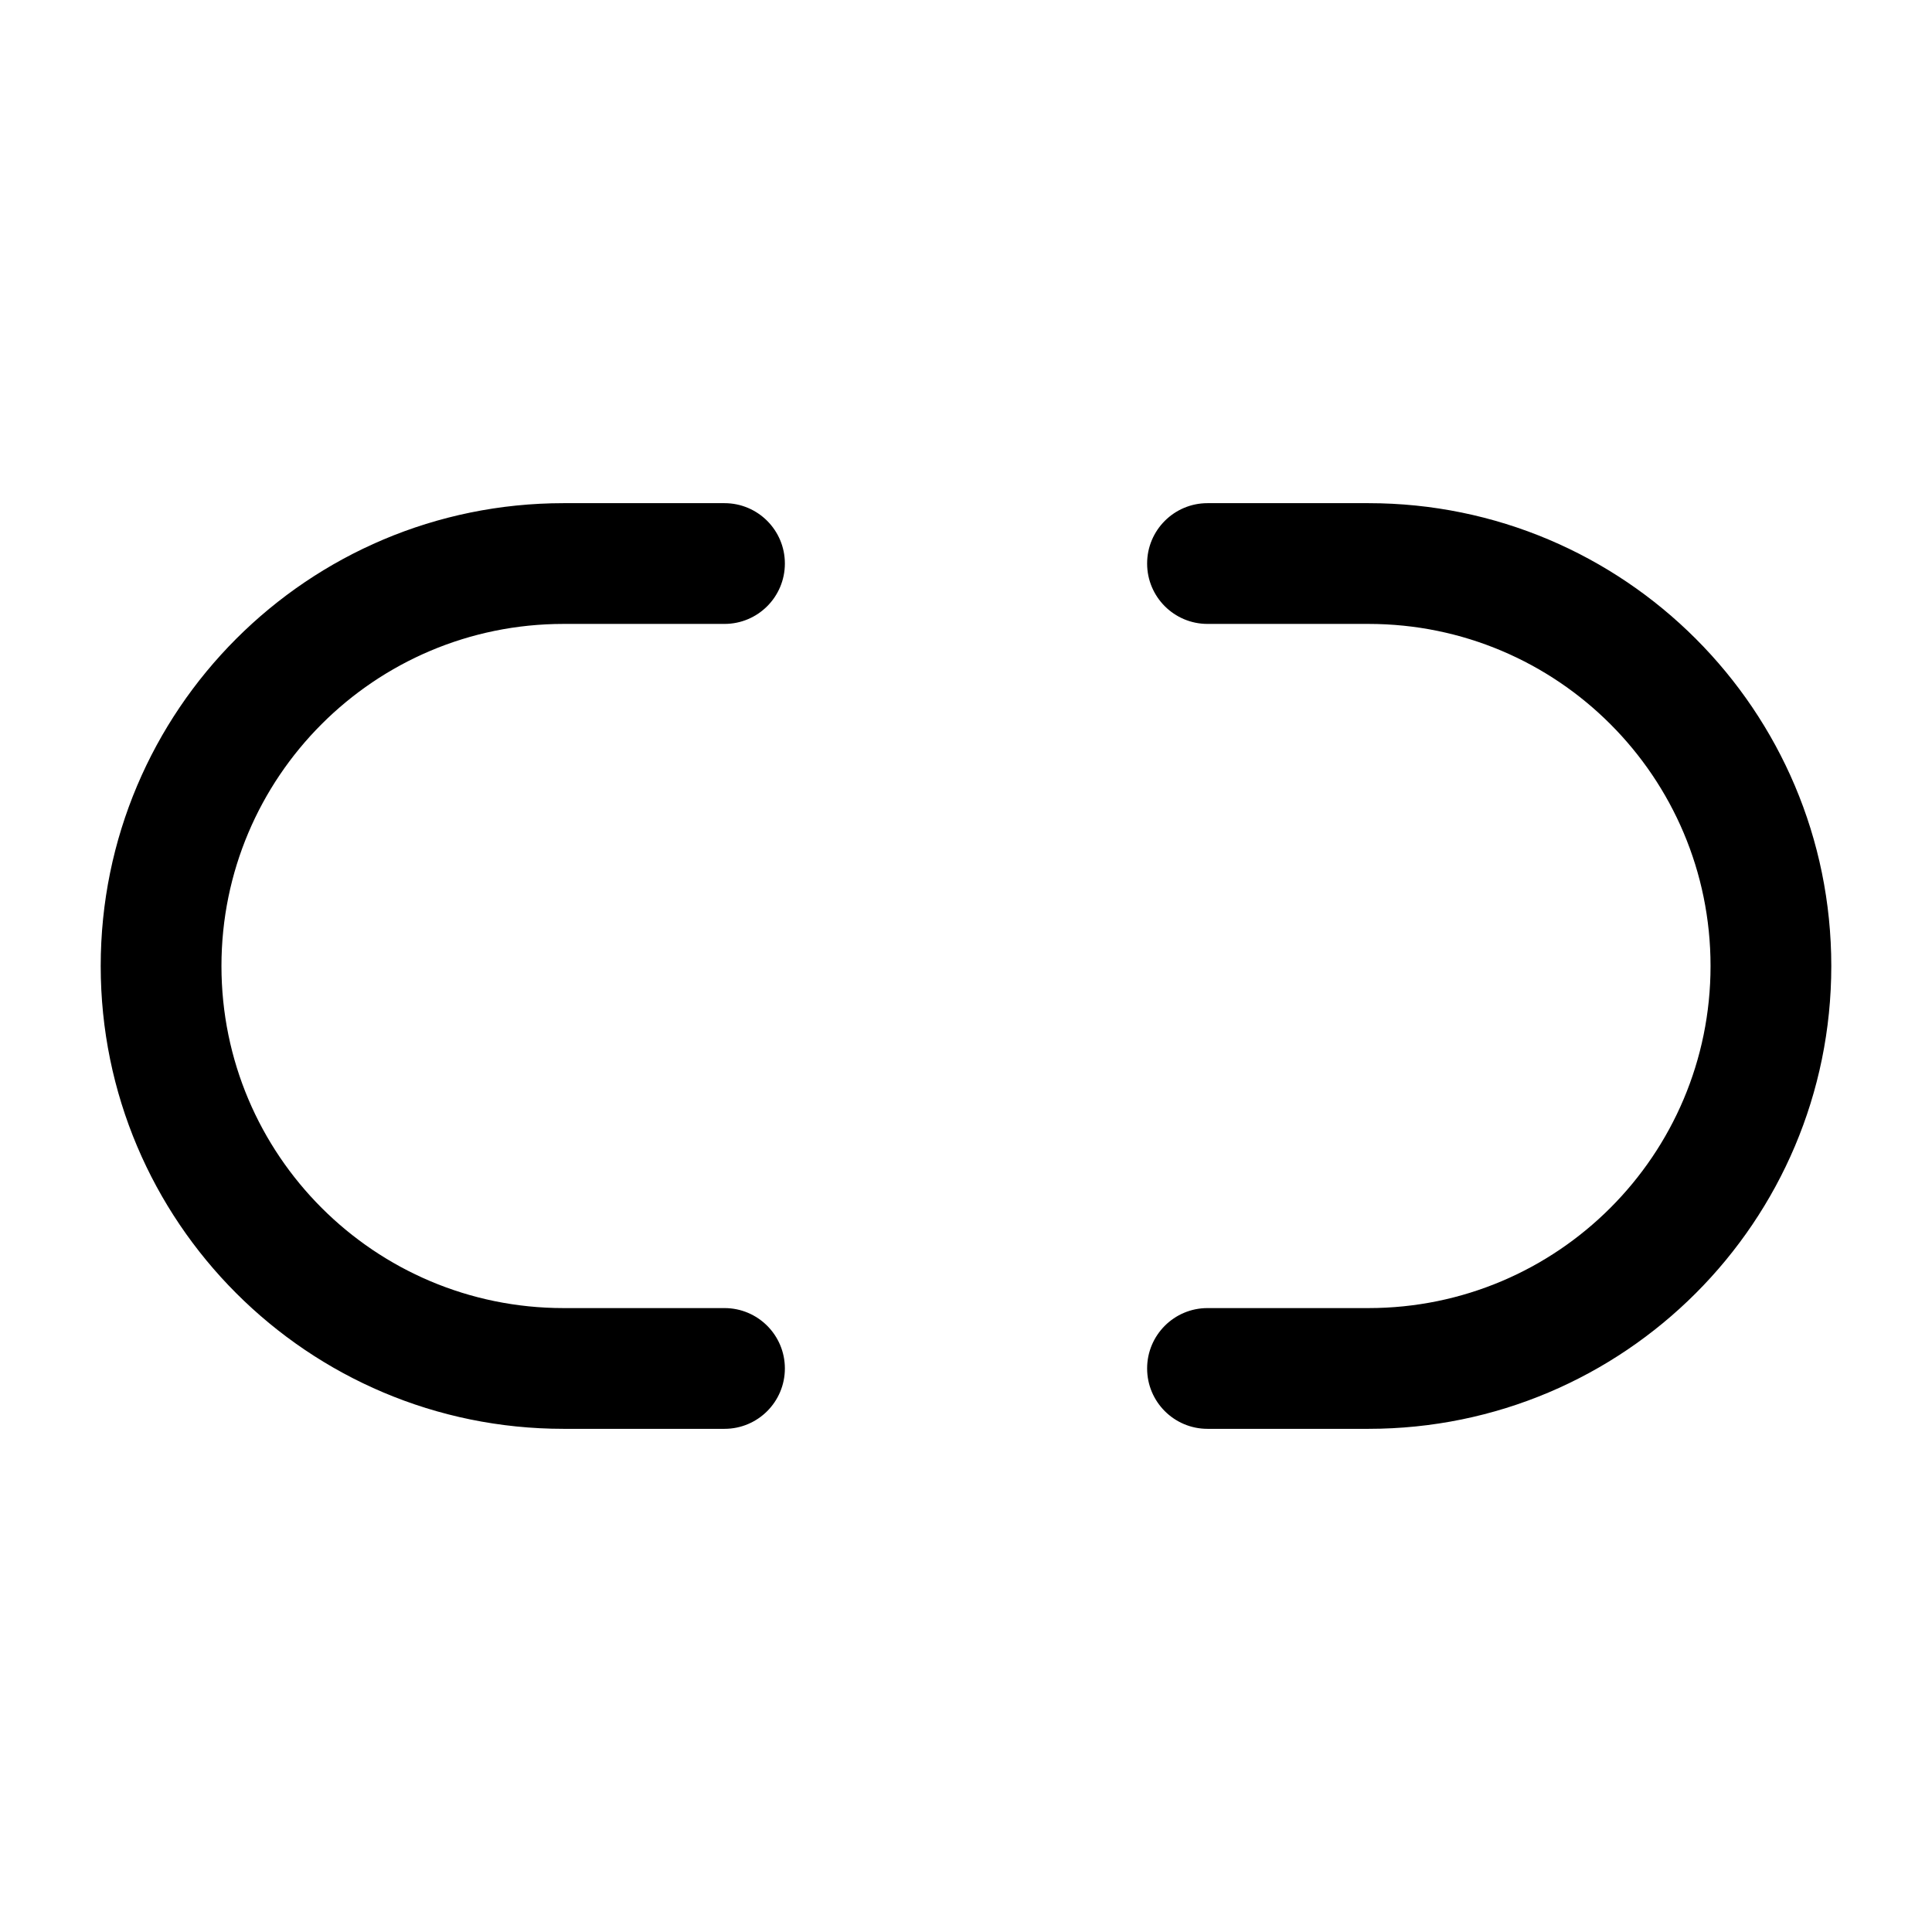
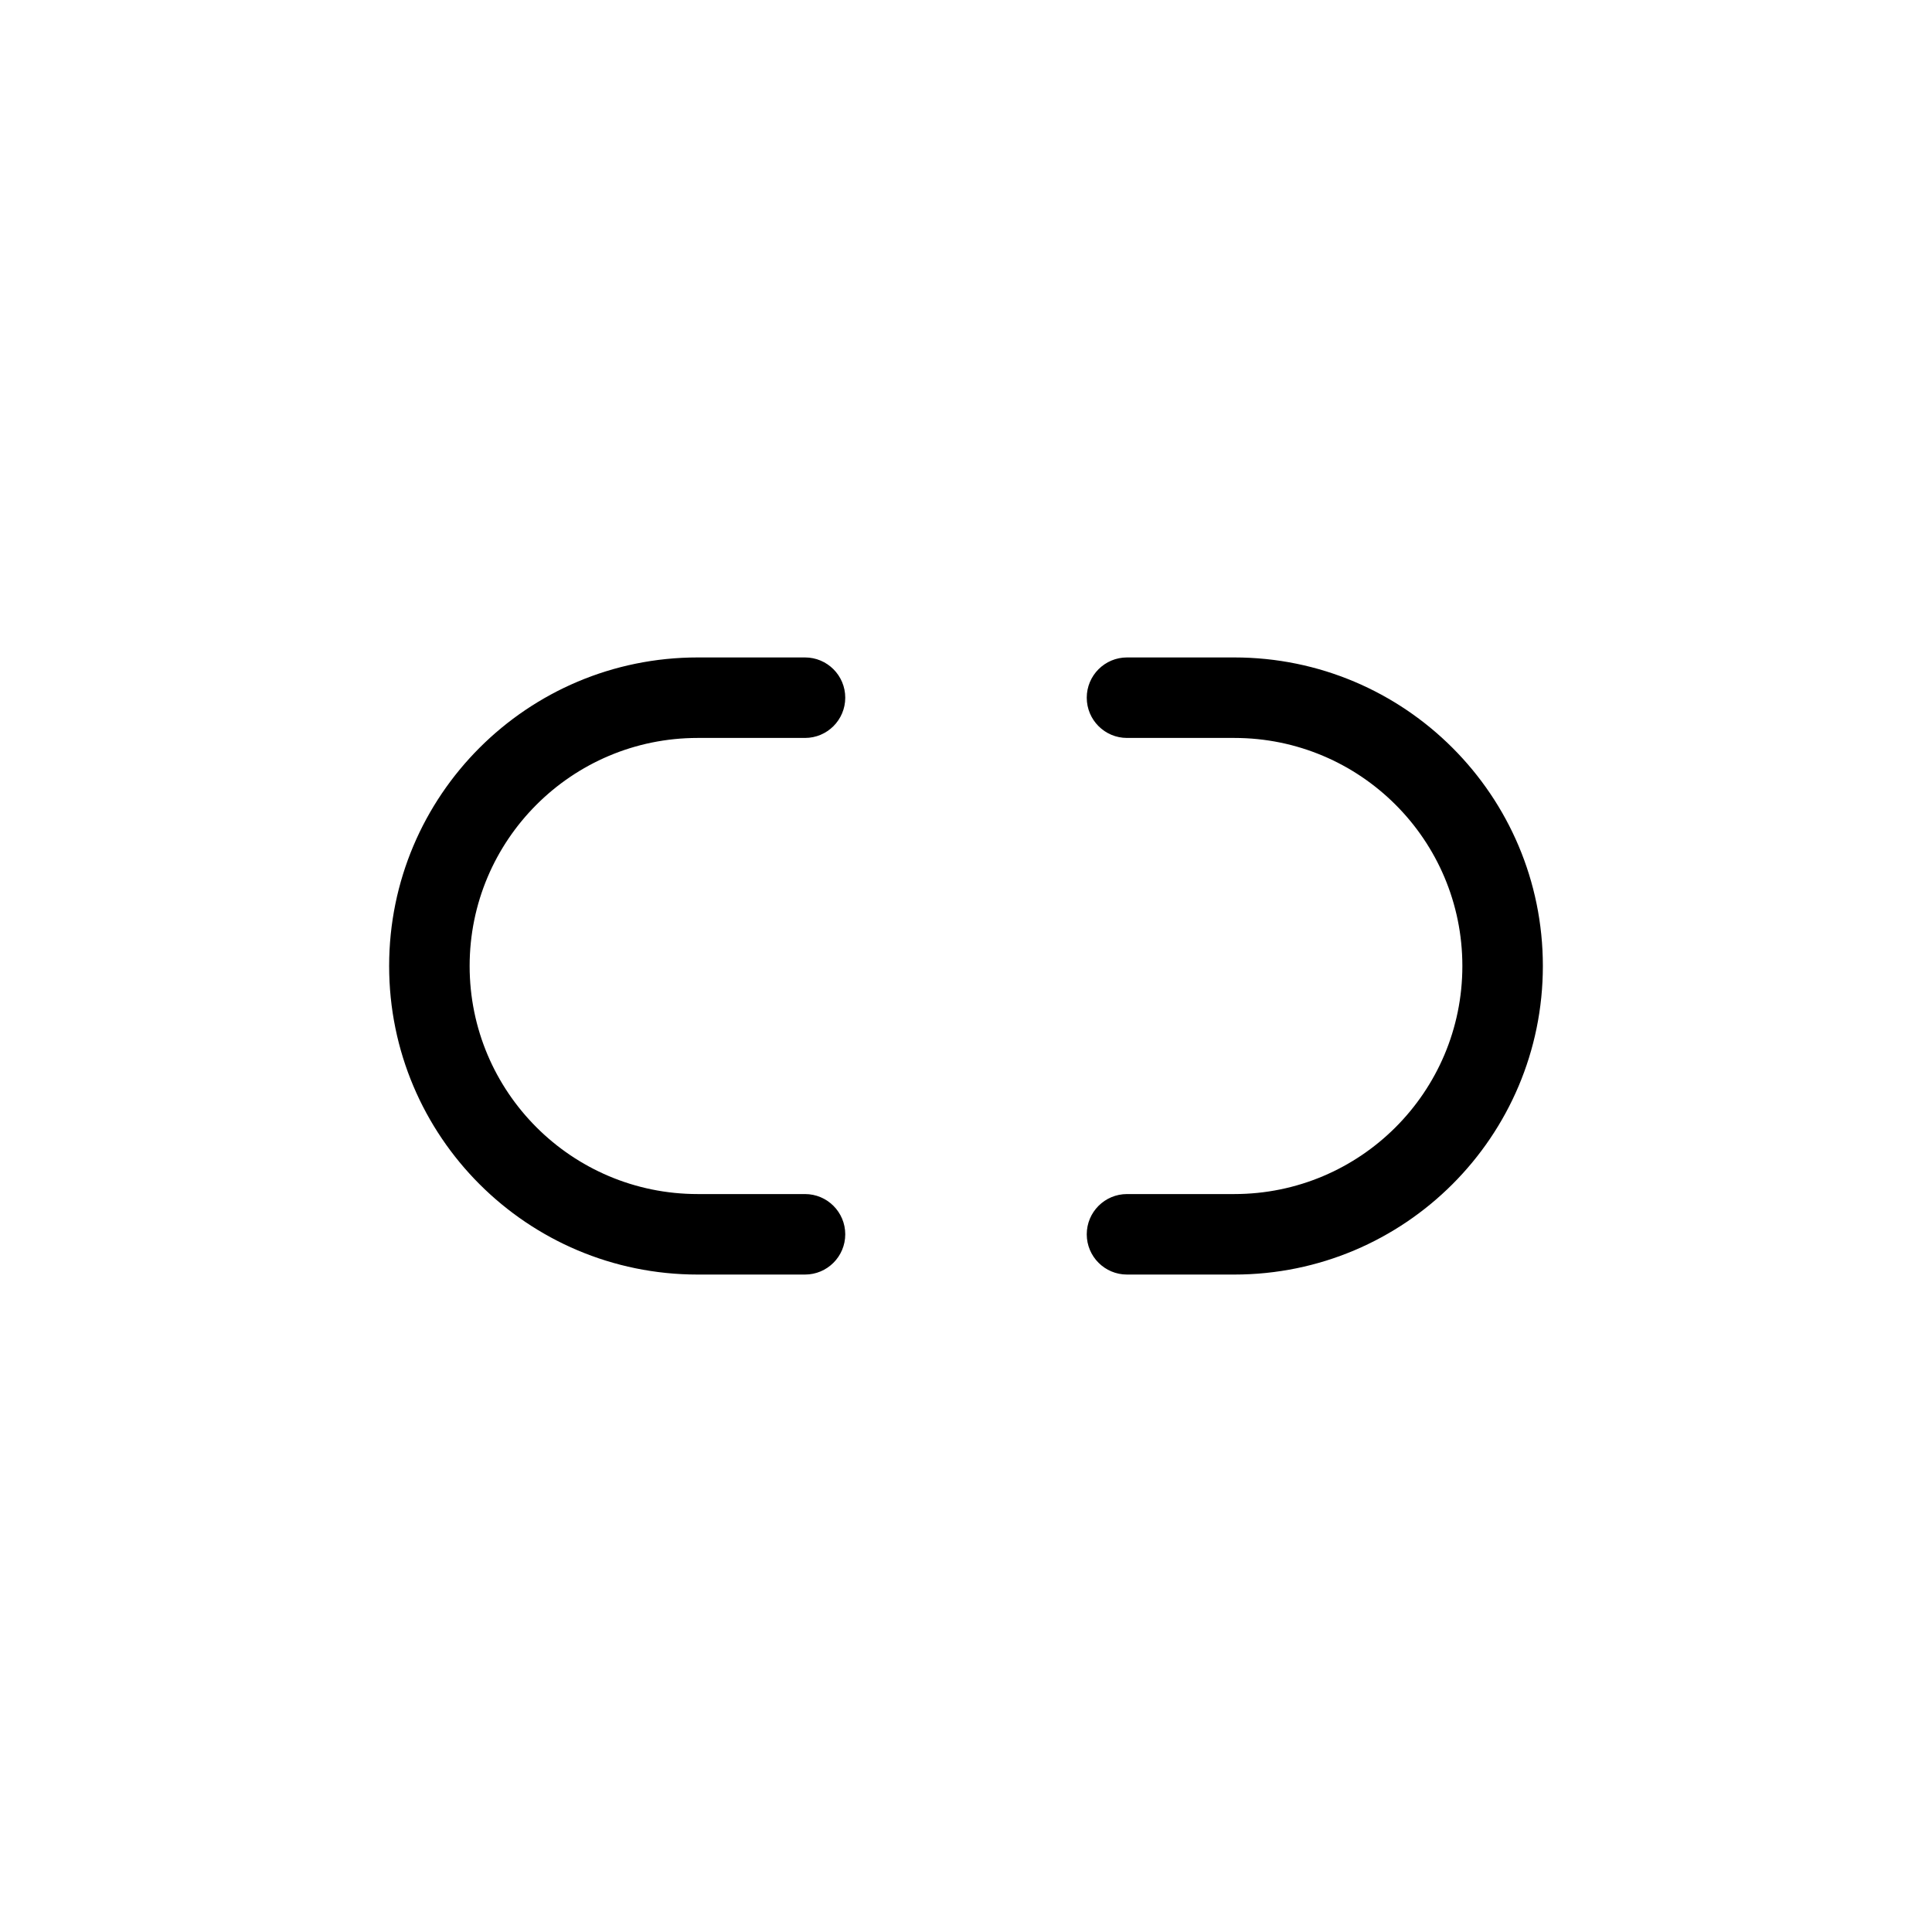
- <svg xmlns="http://www.w3.org/2000/svg" width="16" height="16" fill="currentColor" viewBox="0 0 16 16">
-   <path fill-rule="evenodd" d="M4.667 5.167a2.833 2.833 0 0 0 0 5.666H6a.5.5 0 1 1 0 1H4.667a3.833 3.833 0 1 1 0-7.666H6a.5.5 0 1 1 0 1H4.667Zm4.833-.5a.5.5 0 0 1 .5-.5h1.333a3.833 3.833 0 1 1 0 7.666H10a.5.5 0 0 1 0-1h1.333a2.833 2.833 0 0 0 0-5.666H10a.5.5 0 0 1-.5-.5Z" clip-rule="evenodd" />
+ <svg xmlns="http://www.w3.org/2000/svg" width="24" height="24" fill="none" viewBox="0 0 24 24">
+   <path fill="#000" fill-rule="evenodd" d="M8.667 9.167a2.833 2.833 0 0 0 0 5.666H10a.5.5 0 1 1 0 1H8.667a3.833 3.833 0 1 1 0-7.666H10a.5.5 0 0 1 0 1H8.667Zm4.833-.5a.5.5 0 0 1 .5-.5h1.333a3.833 3.833 0 1 1 0 7.666H14a.5.5 0 1 1 0-1h1.333a2.833 2.833 0 0 0 0-5.666H14a.5.5 0 0 1-.5-.5Z" clip-rule="evenodd" />
</svg>
